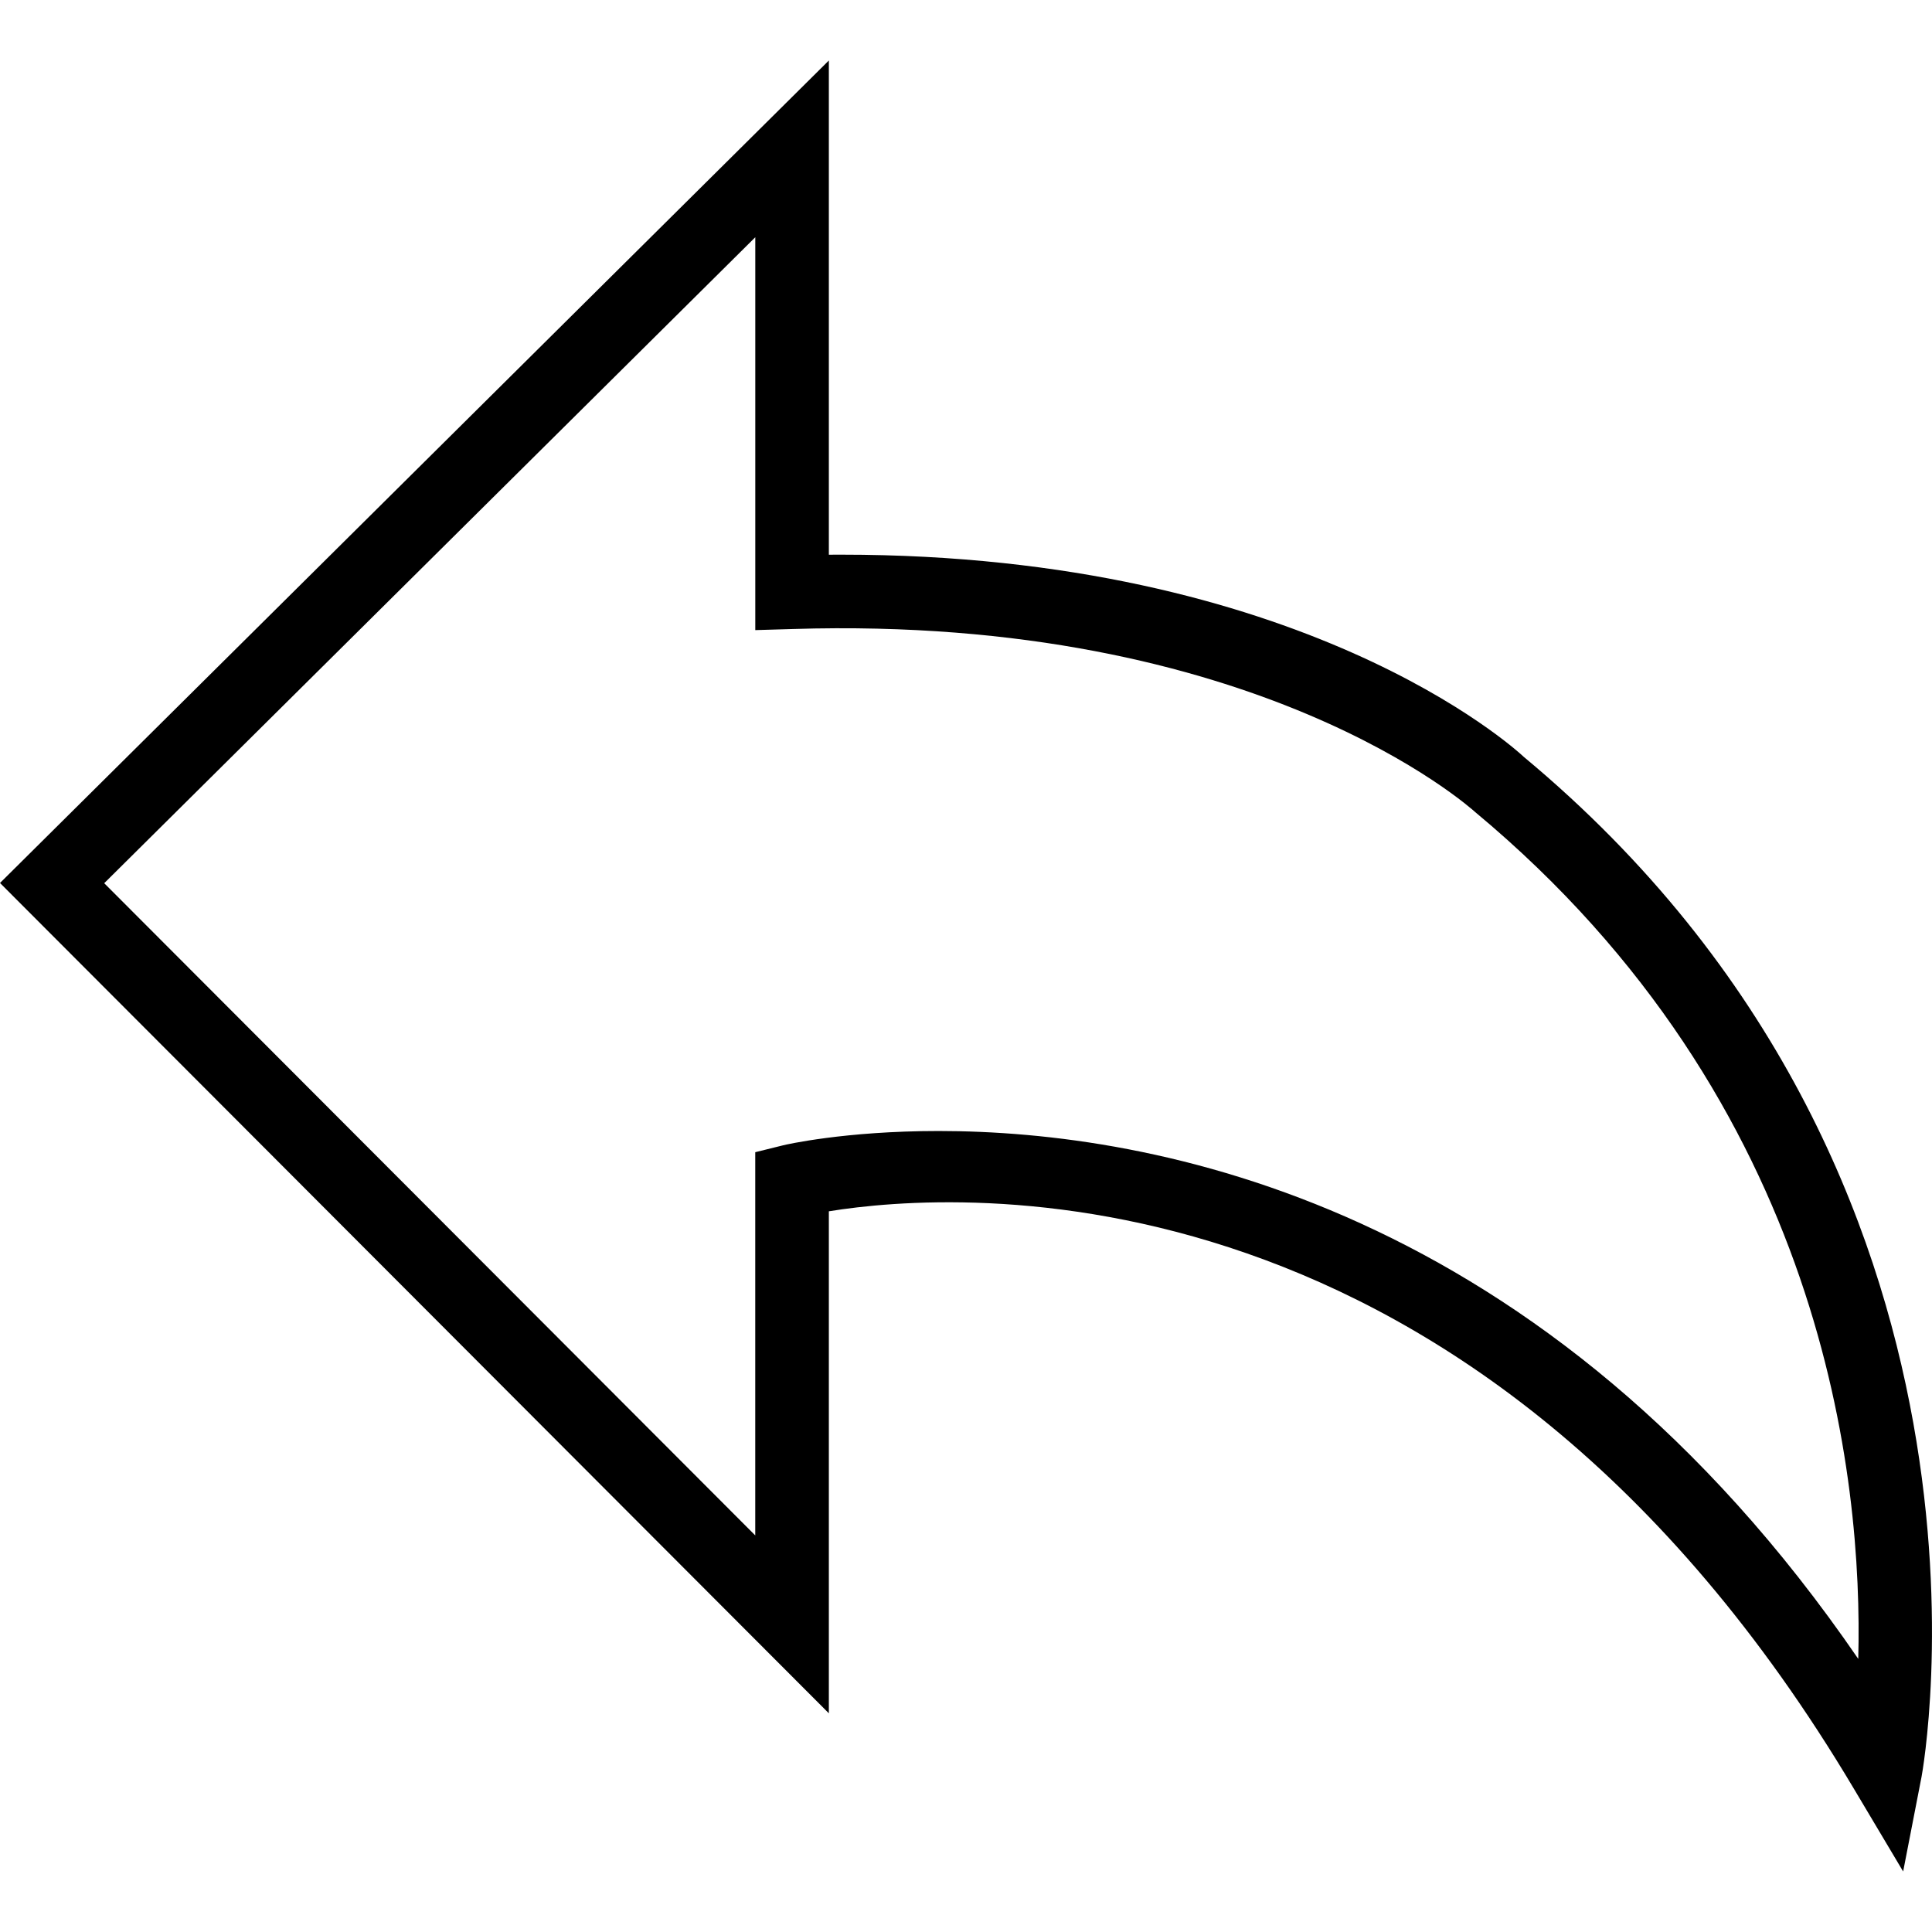
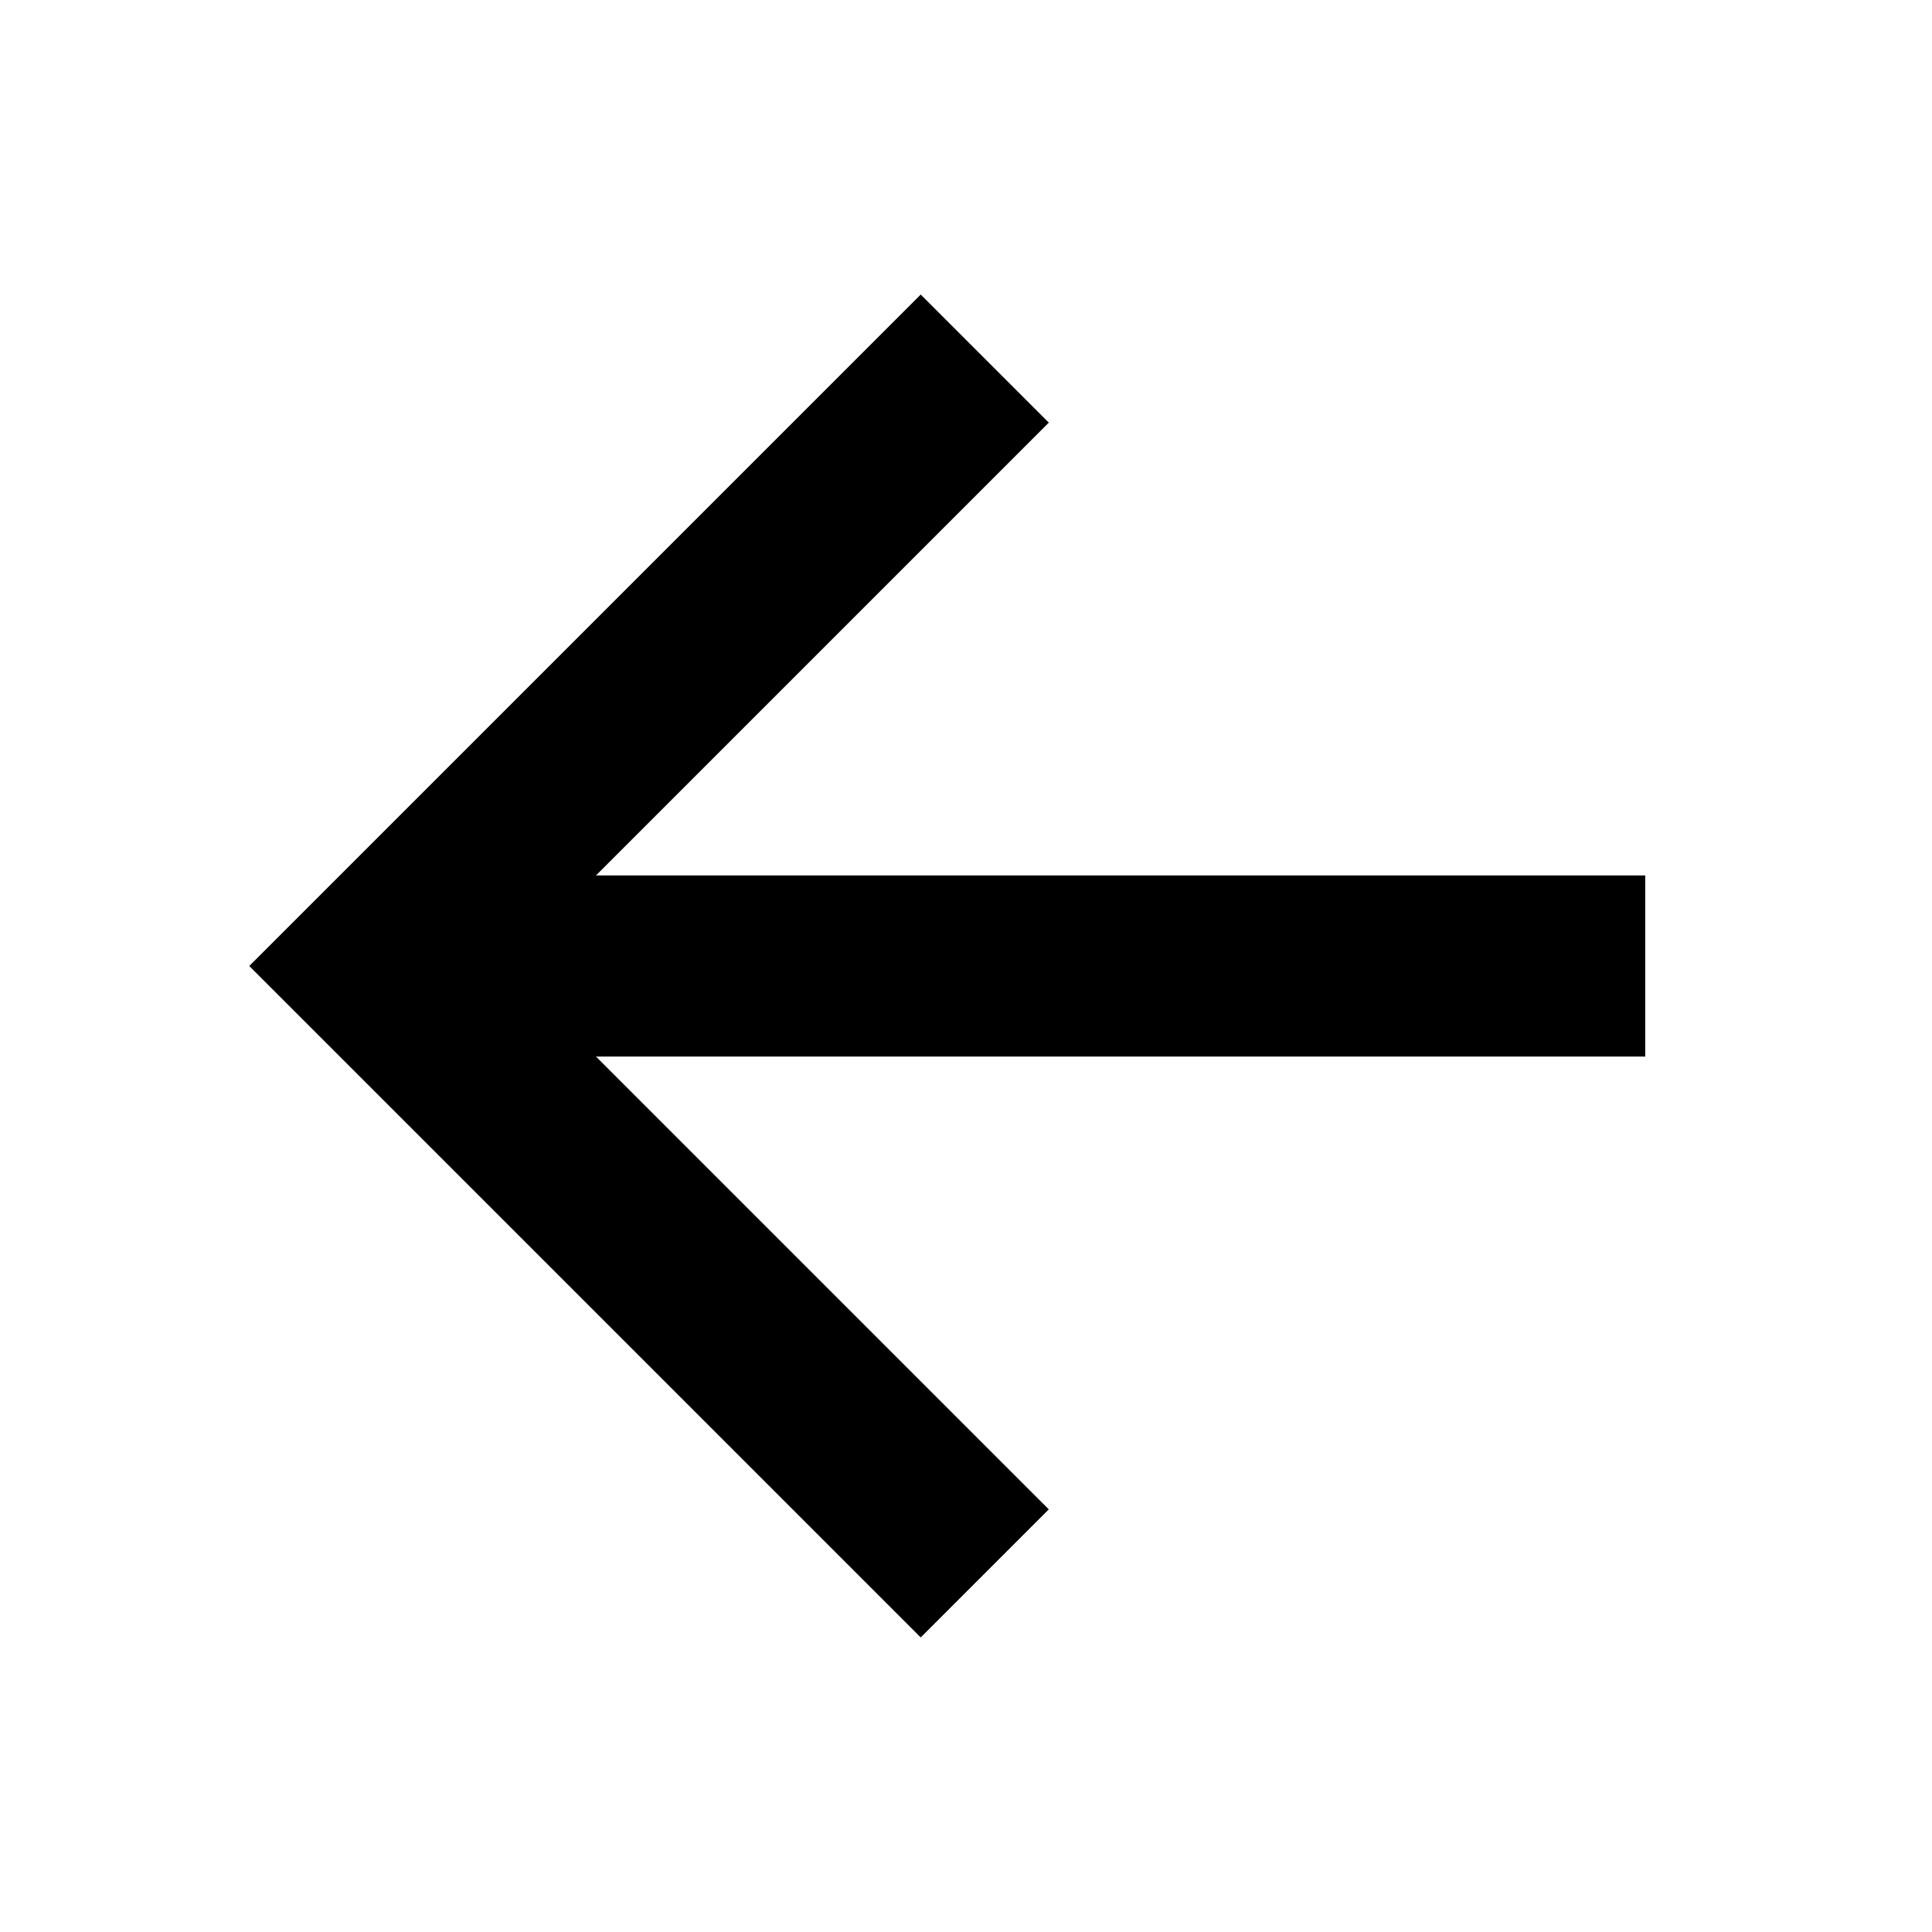
- <svg xmlns="http://www.w3.org/2000/svg" version="1.1" id="Capa_1" x="0px" y="0px" viewBox="0 0 52.502 52.502" style="enable-background:new 0 0 52.502 52.502;" xml:space="preserve">
-   <path d="M51.718,50.857l-1.341-2.252C40.075,31.295,25.975,32.357,22.524,32.917v13.642L0,23.995L22.524,1.644v13.43  c0.115,0,0.229-0.001,0.344-0.001c12.517,0,18.294,5.264,18.542,5.496c13.781,11.465,10.839,27.554,10.808,27.715L51.718,50.857z   M25.505,30.735c5.799,0,16.479,1.923,24.993,14.345c0.128-4.872-0.896-15.095-10.41-23.012c-0.099-0.088-5.935-5.364-18.533-4.975  l-1.03,0.03V6.447L2.832,24.001l17.692,17.724V31.311l0.76-0.188C21.338,31.109,22.947,30.735,25.505,30.735z" />
-   <g>
- </g>
-   <g>
- </g>
-   <g>
- </g>
-   <g>
- </g>
-   <g>
- </g>
-   <g>
- </g>
-   <g>
- </g>
-   <g>
- </g>
-   <g>
- </g>
-   <g>
- </g>
-   <g>
- </g>
-   <g>
- </g>
-   <g>
- </g>
-   <g>
- </g>
-   <g>
- </g>
+ <svg xmlns="http://www.w3.org/2000/svg" width="512px" height="512px" viewBox="0 0 512 512">
+   <polyline points="244 400 100 256 244 112" style="fill:none;stroke:#000;stroke-linecap:square;stroke-miterlimit:10;stroke-width:48px" />
+   <line x1="120" y1="256" x2="412" y2="256" style="fill:none;stroke:#000;stroke-linecap:square;stroke-miterlimit:10;stroke-width:48px" />
</svg>
